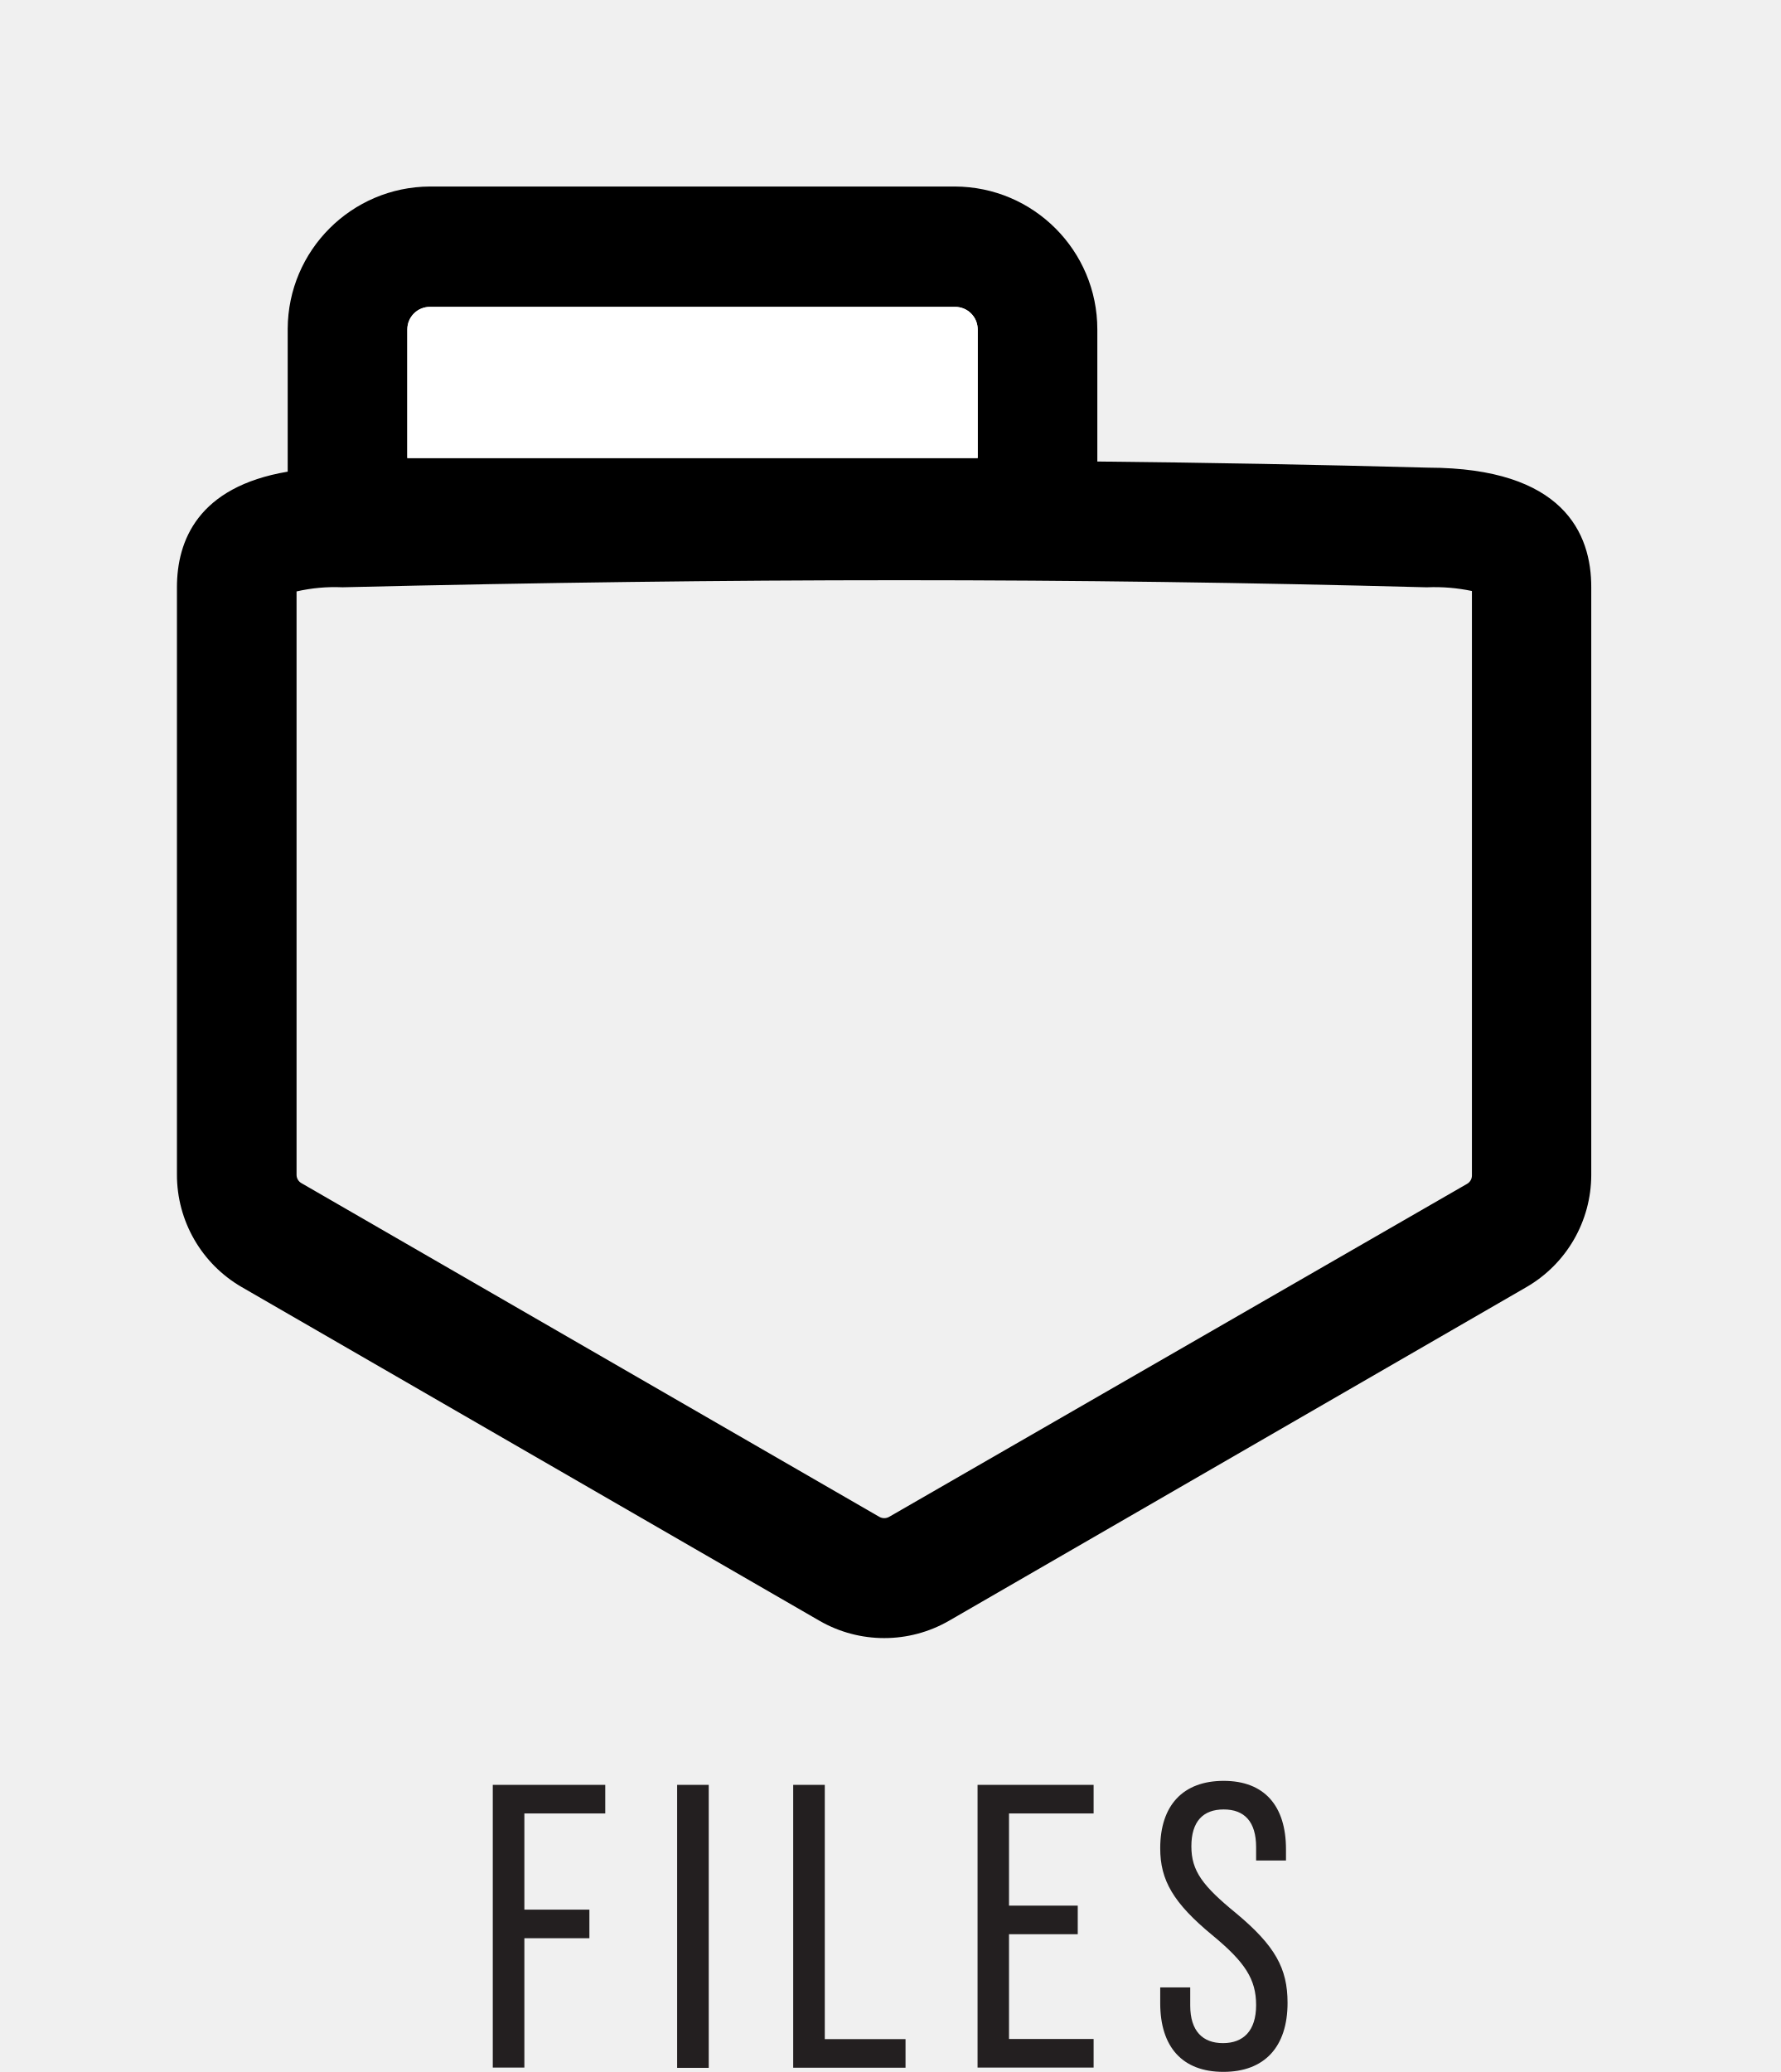
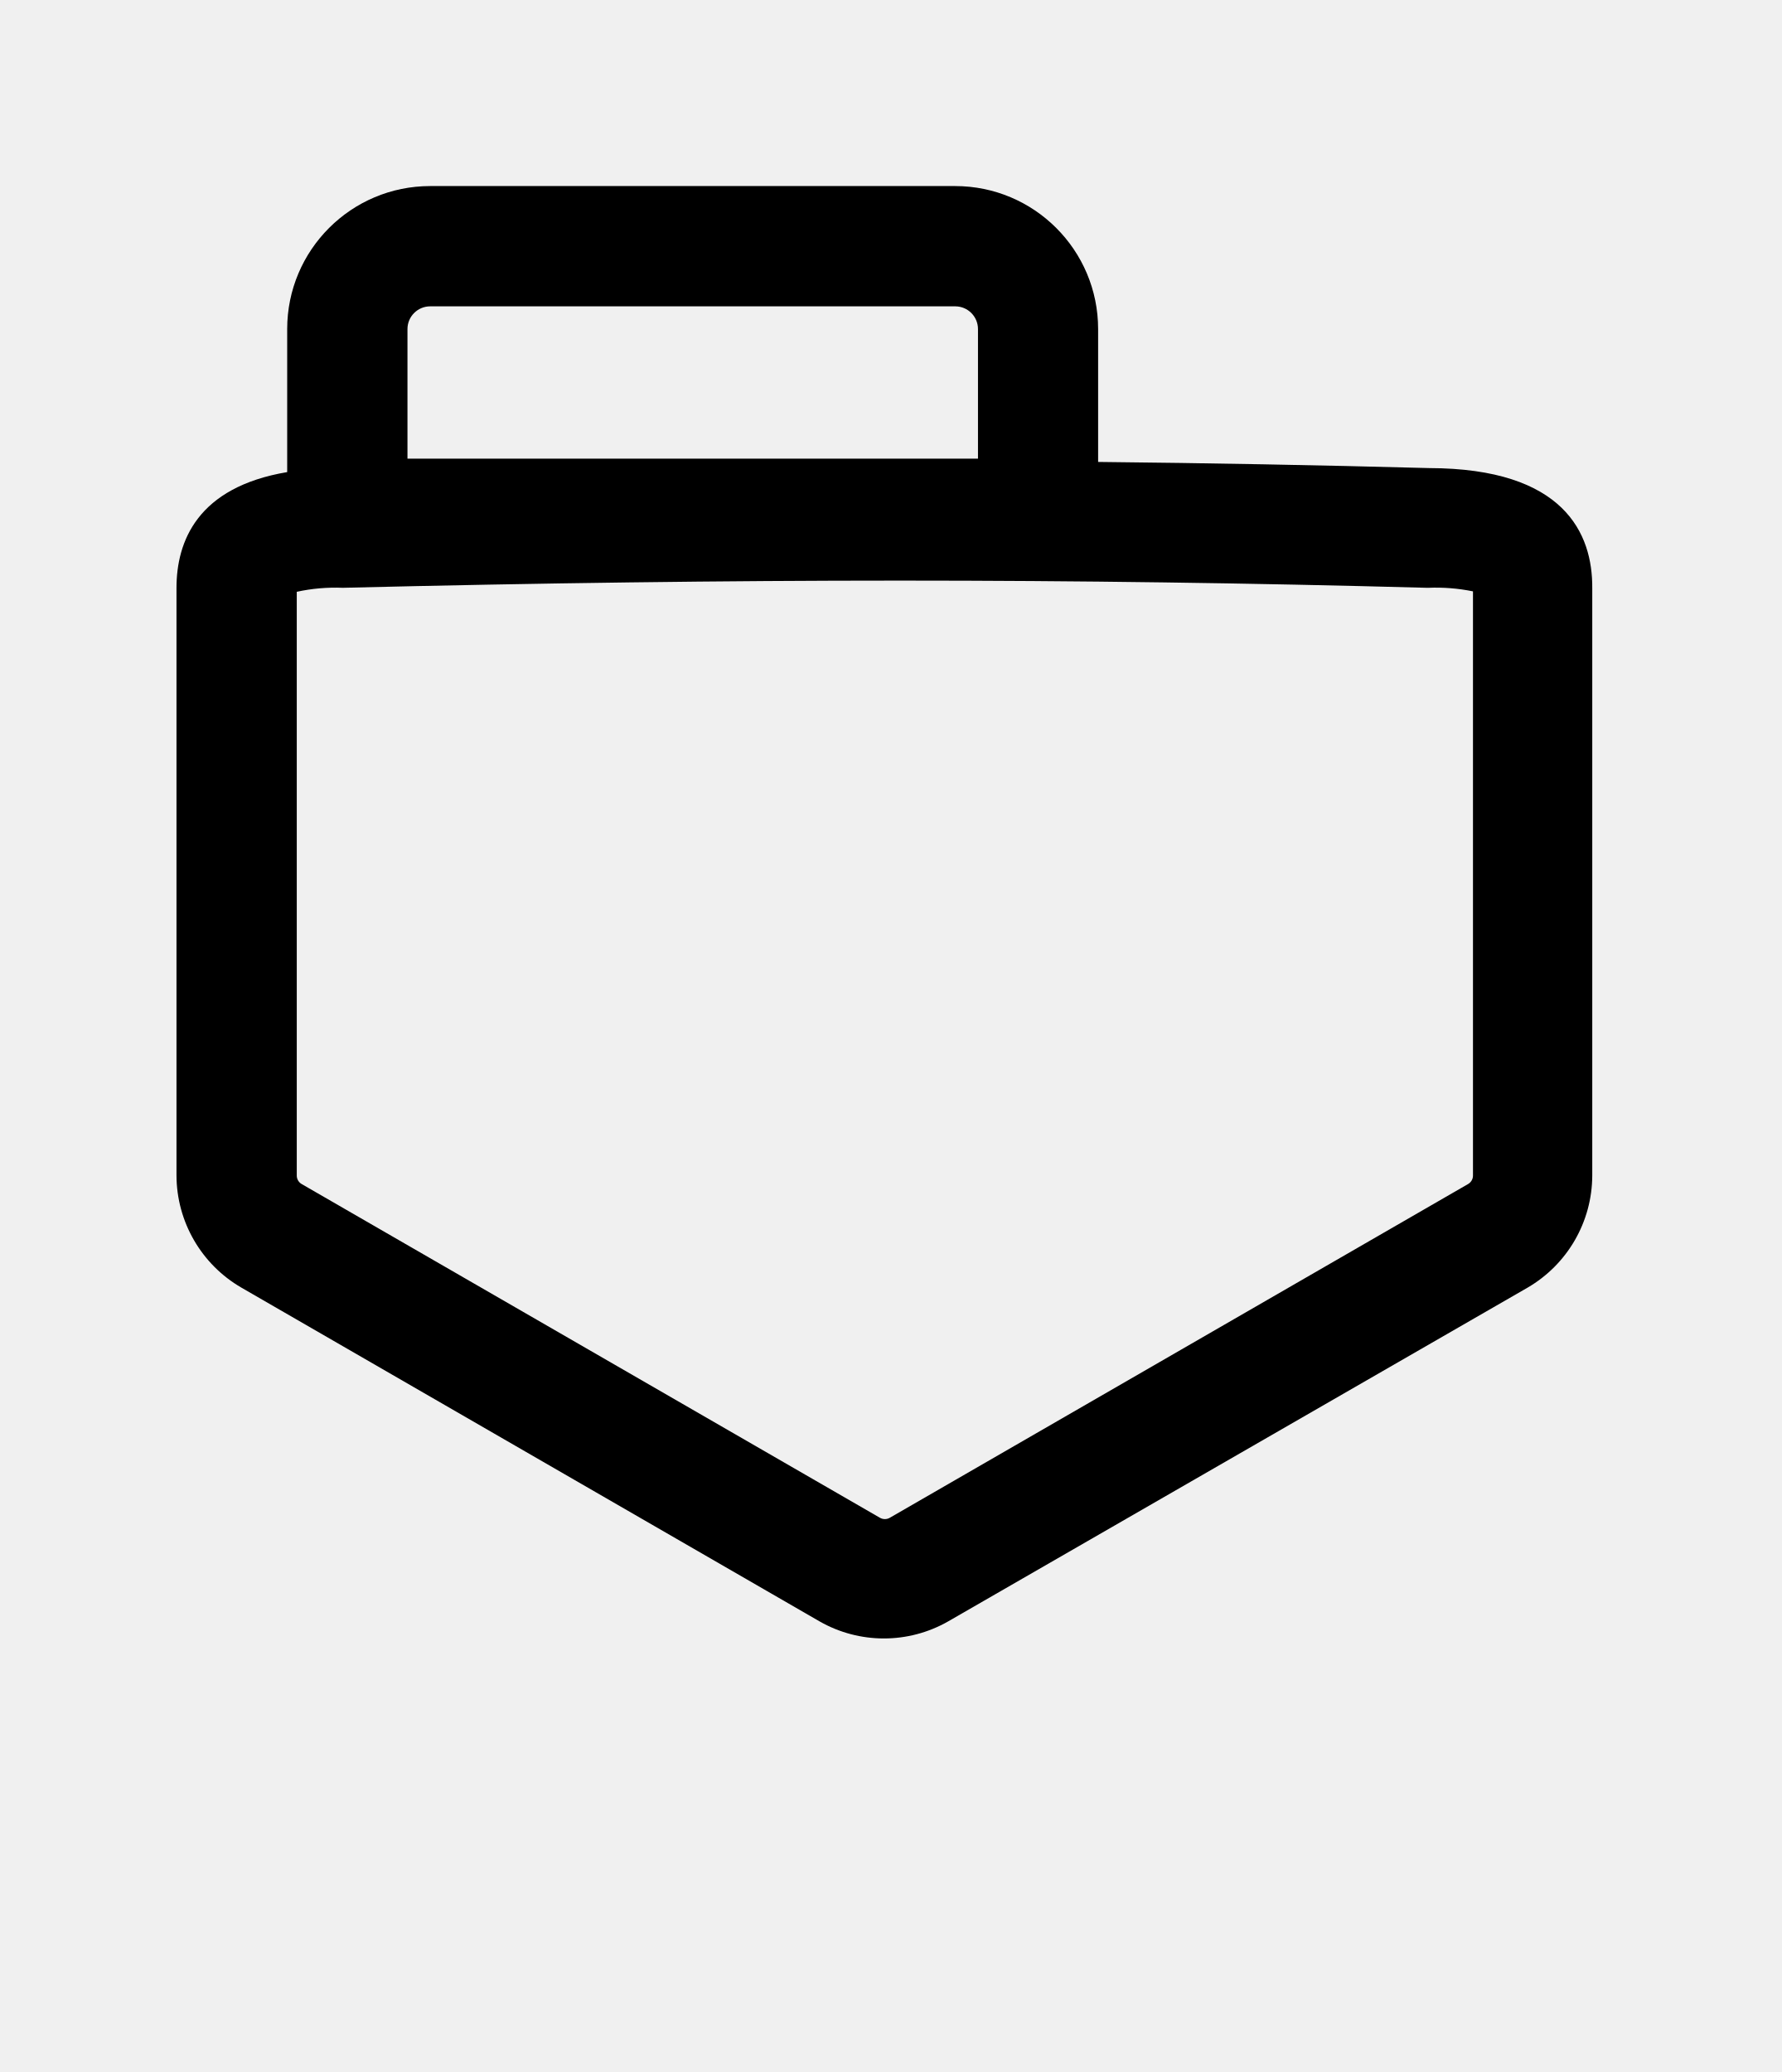
- <svg xmlns="http://www.w3.org/2000/svg" viewBox="0 0 124.58 144.97">
-   <g>
-     <path d="M335,178c-24.79-.66-48.17-.66-75.79,0a12,12,0,0,0-3.22.29v40.81a.67.67,0,0,0,.34.59l40.44,23.35a.69.69,0,0,0,.68,0l40.44-23.35a.67.67,0,0,0,.34-.59V178.3a12.71,12.71,0,0,0-3.12-.26Z" transform="translate(-235.19 -136.95)" style="fill: none" />
-     <path d="M335.12,169.67c-7.8-.21-15.46-.35-23.15-.43V160A10,10,0,0,0,302,150H265.27a10,10,0,0,0-9.95,9.95v10c-6.29,1.06-7.75,4.84-7.75,8.1v41.07A9.08,9.08,0,0,0,252.1,227l40.43,23.35a9.08,9.08,0,0,0,9.06,0L342,227a9.08,9.08,0,0,0,4.53-7.84V178.07C346.55,174.25,344.56,169.69,335.12,169.67ZM263.69,160a1.58,1.58,0,0,1,1.58-1.58H302A1.58,1.58,0,0,1,303.6,160V169H263.69Zm74.49,59.19a.67.67,0,0,1-.34.59L297.4,243.08a.69.69,0,0,1-.68,0l-40.44-23.35a.67.67,0,0,1-.34-.59V178.33a12,12,0,0,1,3.22-.29c27.62-.66,51-.66,75.79,0h.11a12.71,12.71,0,0,1,3.12.26Z" transform="translate(-235.19 -136.95)" />
-     <path d="M303.6,160a1.58,1.58,0,0,0-1.58-1.58H265.27a1.58,1.58,0,0,0-1.58,1.58V169H303.6Z" transform="translate(-235.19 -136.95)" style="fill: #fff" />
-   </g>
+ <svg xmlns="http://www.w3.org/2000/svg" viewBox="0 0 124.58 144.88">
+   <path d="M400,293.43c-24.79-.67-48.17-.67-75.79,0a12.69,12.69,0,0,0-3.22.28v40.82a.68.68,0,0,0,.34.59l40.44,23.34a.69.69,0,0,0,.68,0l40.44-23.34a.68.68,0,0,0,.34-.59V293.68a12.94,12.94,0,0,0-3.12-.25Z" transform="translate(-300.2 -252.33)" style="fill: none" />
+   <path d="M400.13,285.06c-7.8-.21-15.46-.35-23.15-.43v-9.29a10,10,0,0,0-10-10H330.28a10,10,0,0,0-10,10v10c-6.28,1.06-7.74,4.84-7.74,8.11v41.07a9.1,9.1,0,0,0,4.53,7.84l40.43,23.34a9.07,9.07,0,0,0,9,0L407,342.37a9.1,9.1,0,0,0,4.53-7.84V293.46C411.56,289.63,409.57,285.08,400.13,285.06Zm-71.44-9.72a1.59,1.59,0,0,1,1.59-1.59H367a1.59,1.59,0,0,1,1.58,1.59v9.06H328.69Zm74.5,59.19a.68.68,0,0,1-.34.59l-40.44,23.34a.69.69,0,0,1-.68,0l-40.44-23.34a.68.68,0,0,1-.34-.59V293.71a12.69,12.69,0,0,1,3.22-.28c27.62-.67,51-.67,75.79,0h.11a12.94,12.94,0,0,1,3.12.25Z" transform="translate(-300.2 -252.33)" />
  <rect width="124.58" height="144.88" style="fill: none" />
-   <g>
-     <path d="M269.67,261.83h7.87v2h-5.66v6.73h4.55v2h-4.55v9.05h-2.21Z" transform="translate(-235.19 -136.95)" style="fill: #231f20" />
-     <path d="M282.57,261.83h2.21v19.8h-2.21Z" transform="translate(-235.19 -136.95)" style="fill: #231f20" />
-     <path d="M290.69,261.83h2.21v17.79h5.65v2h-7.86Z" transform="translate(-235.19 -136.95)" style="fill: #231f20" />
-     <path d="M303.59,261.83h8.12v2h-5.92v6.45h4.81v2h-4.81v7.33h5.92v2h-8.12Z" transform="translate(-235.19 -136.95)" style="fill: #231f20" />
-     <path d="M316.37,277.1V276h2.1v1.27c0,1.78.87,2.63,2.29,2.63s2.32-.85,2.32-2.66-.77-3-3.06-4.89c-2.74-2.26-3.65-3.85-3.65-6.08,0-3,1.59-4.72,4.44-4.72s4.36,1.75,4.36,4.78v.79h-2.09v-.93c0-1.79-.82-2.64-2.27-2.64s-2.26.85-2.26,2.58.79,2.77,3.14,4.69c2.72,2.27,3.59,3.85,3.59,6.26,0,3.08-1.61,4.83-4.49,4.83S316.37,280.16,316.37,277.1Z" transform="translate(-235.19 -136.95)" style="fill: #231f20" />
-   </g>
</svg>
